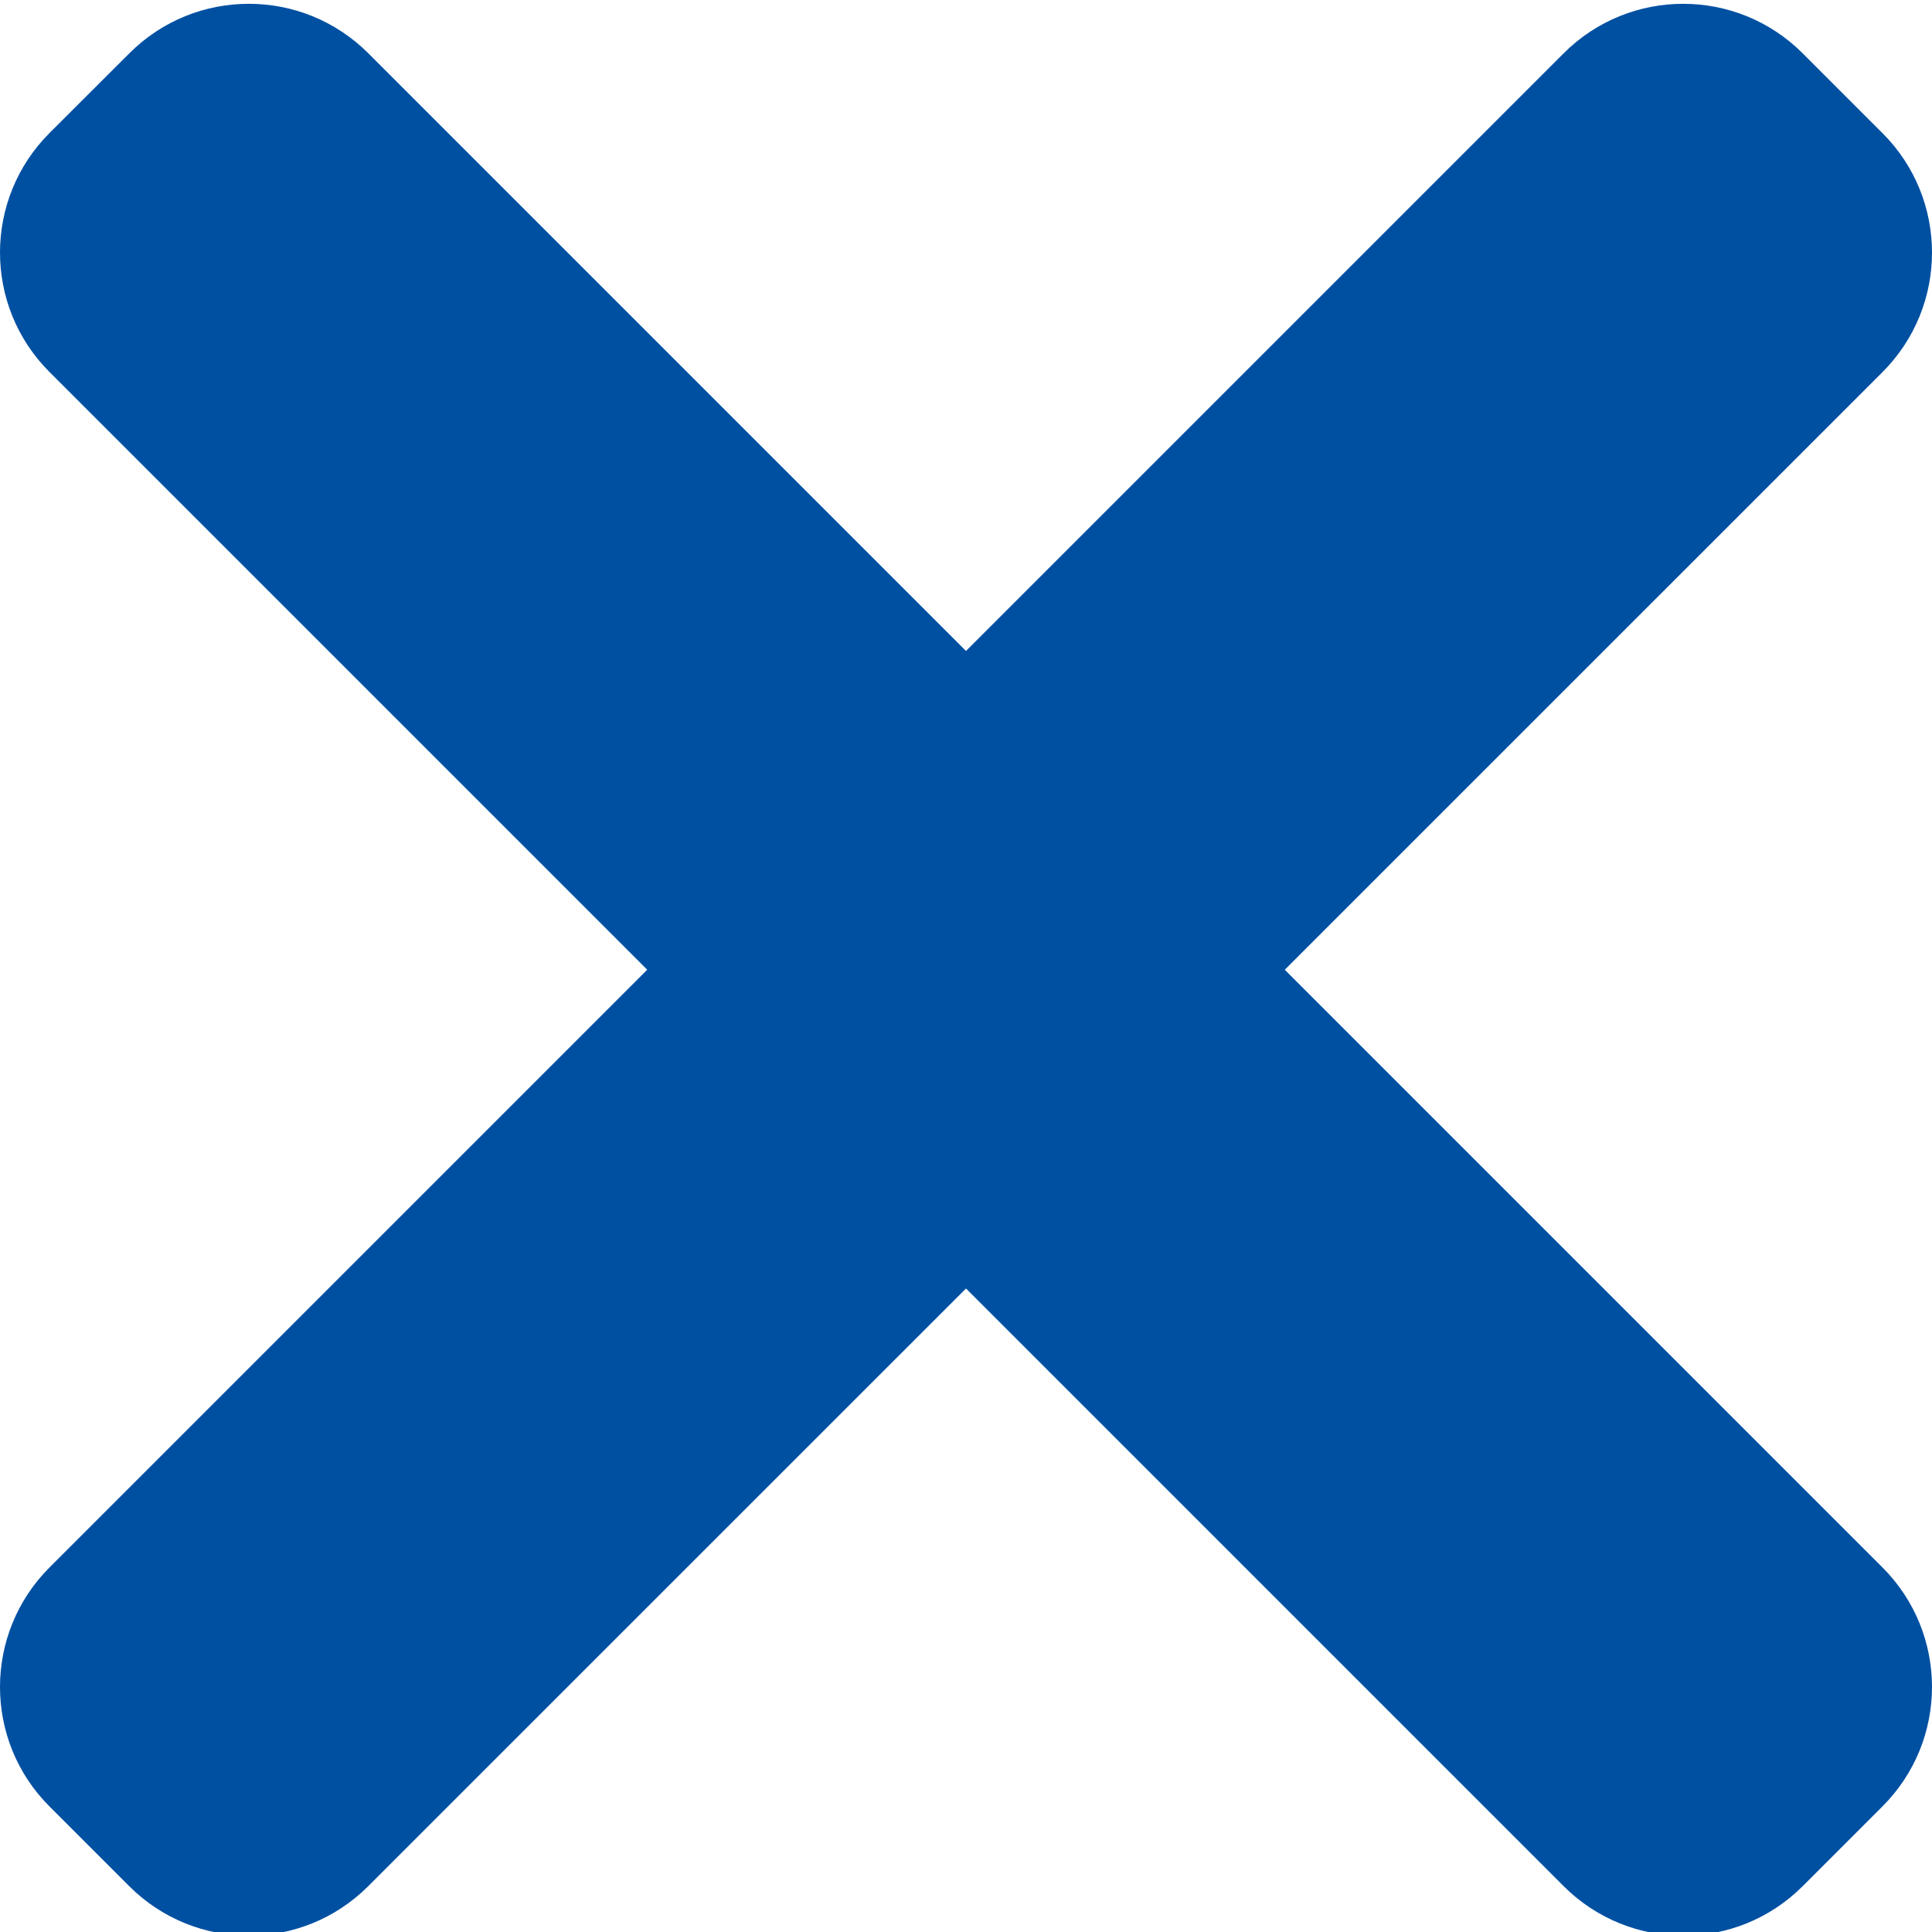
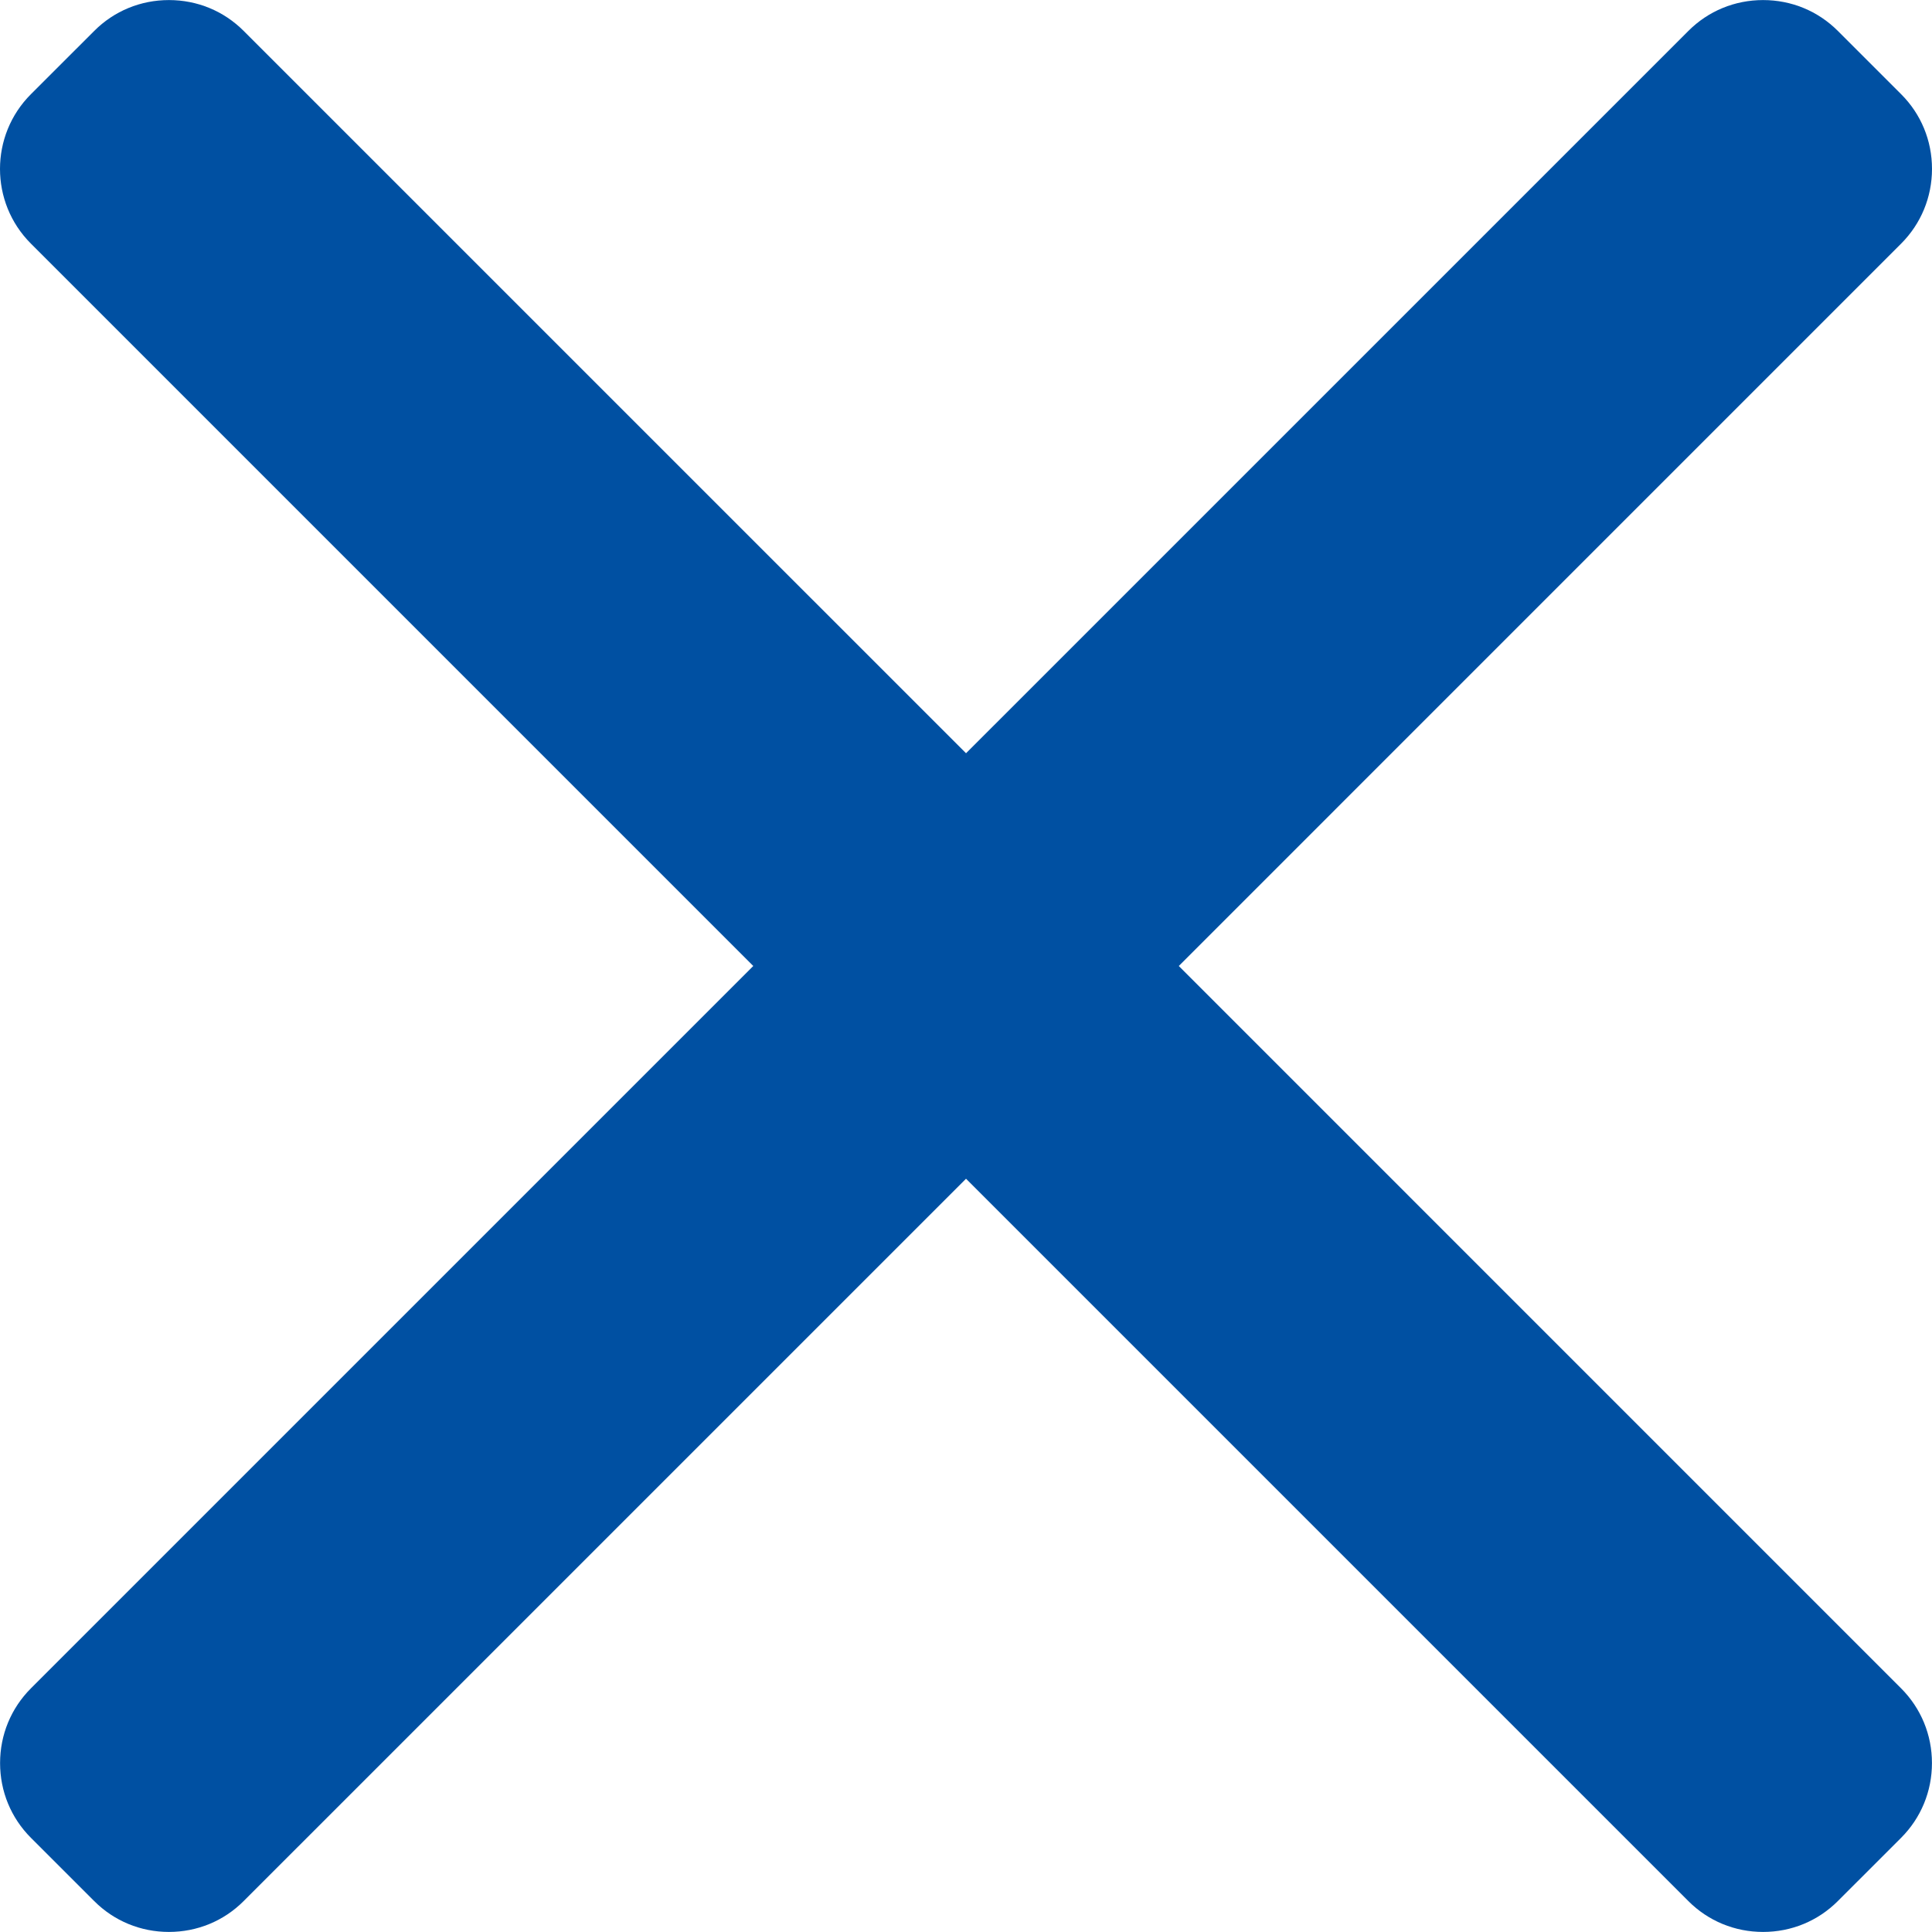
- <svg xmlns="http://www.w3.org/2000/svg" height="512" viewBox="0 0 365.717 365" width="512" class="">
+ <svg xmlns="http://www.w3.org/2000/svg" version="1.1" id="Layer_1" x="0px" y="0px" viewBox="0 0 492 492" style="enable-background:new 0 0 492 492;" xml:space="preserve" width="512" height="512">
  <g>
-     <g fill="#f44336">
-       <path d="m356.34 296.348-286.613-286.613c-12.5-12.5-32.766-12.5-45.246 0l-15.105 15.082c-12.5 12.504-12.5 32.77 0 45.25l286.613 286.613c12.504 12.5 32.77 12.5 45.25 0l15.082-15.082c12.523-12.48 12.523-32.75.02-45.25zm0 0" data-original="#F44336" class="active-path" style="fill:#0050A2" data-old_color="#F44336" />
-       <path d="m295.988 9.734-286.613 286.613c-12.5 12.5-12.5 32.77 0 45.25l15.082 15.082c12.504 12.5 32.77 12.5 45.25 0l286.633-286.594c12.504-12.5 12.504-32.766 0-45.246l-15.082-15.082c-12.5-12.523-32.766-12.523-45.27-.023zm0 0" data-original="#F44336" class="active-path" style="fill:#0050A2" data-old_color="#F44336" />
+     <g>
+       <g>
+         <path d="M300.188,246L484.14,62.04c5.06-5.064,7.852-11.82,7.86-19.024c0-7.208-2.792-13.972-7.86-19.028L468.02,7.872    c-5.068-5.076-11.824-7.856-19.036-7.856c-7.2,0-13.956,2.78-19.024,7.856L246.008,191.82L62.048,7.872    c-5.06-5.076-11.82-7.856-19.028-7.856c-7.2,0-13.96,2.78-19.02,7.856L7.872,23.988c-10.496,10.496-10.496,27.568,0,38.052    L191.828,246L7.872,429.952c-5.064,5.072-7.852,11.828-7.852,19.032c0,7.204,2.788,13.96,7.852,19.028l16.124,16.116    c5.06,5.072,11.824,7.856,19.02,7.856c7.208,0,13.968-2.784,19.028-7.856l183.96-183.952l183.952,183.952    c5.068,5.072,11.824,7.856,19.024,7.856h0.008c7.204,0,13.96-2.784,19.028-7.856l16.12-16.116    c5.06-5.064,7.852-11.824,7.852-19.028c0-7.204-2.792-13.96-7.852-19.028L300.188,246z" data-original="#000000" class="active-path" style="fill:#0050A2" data-old_color="#000000" />
+       </g>
    </g>
  </g>
</svg>
